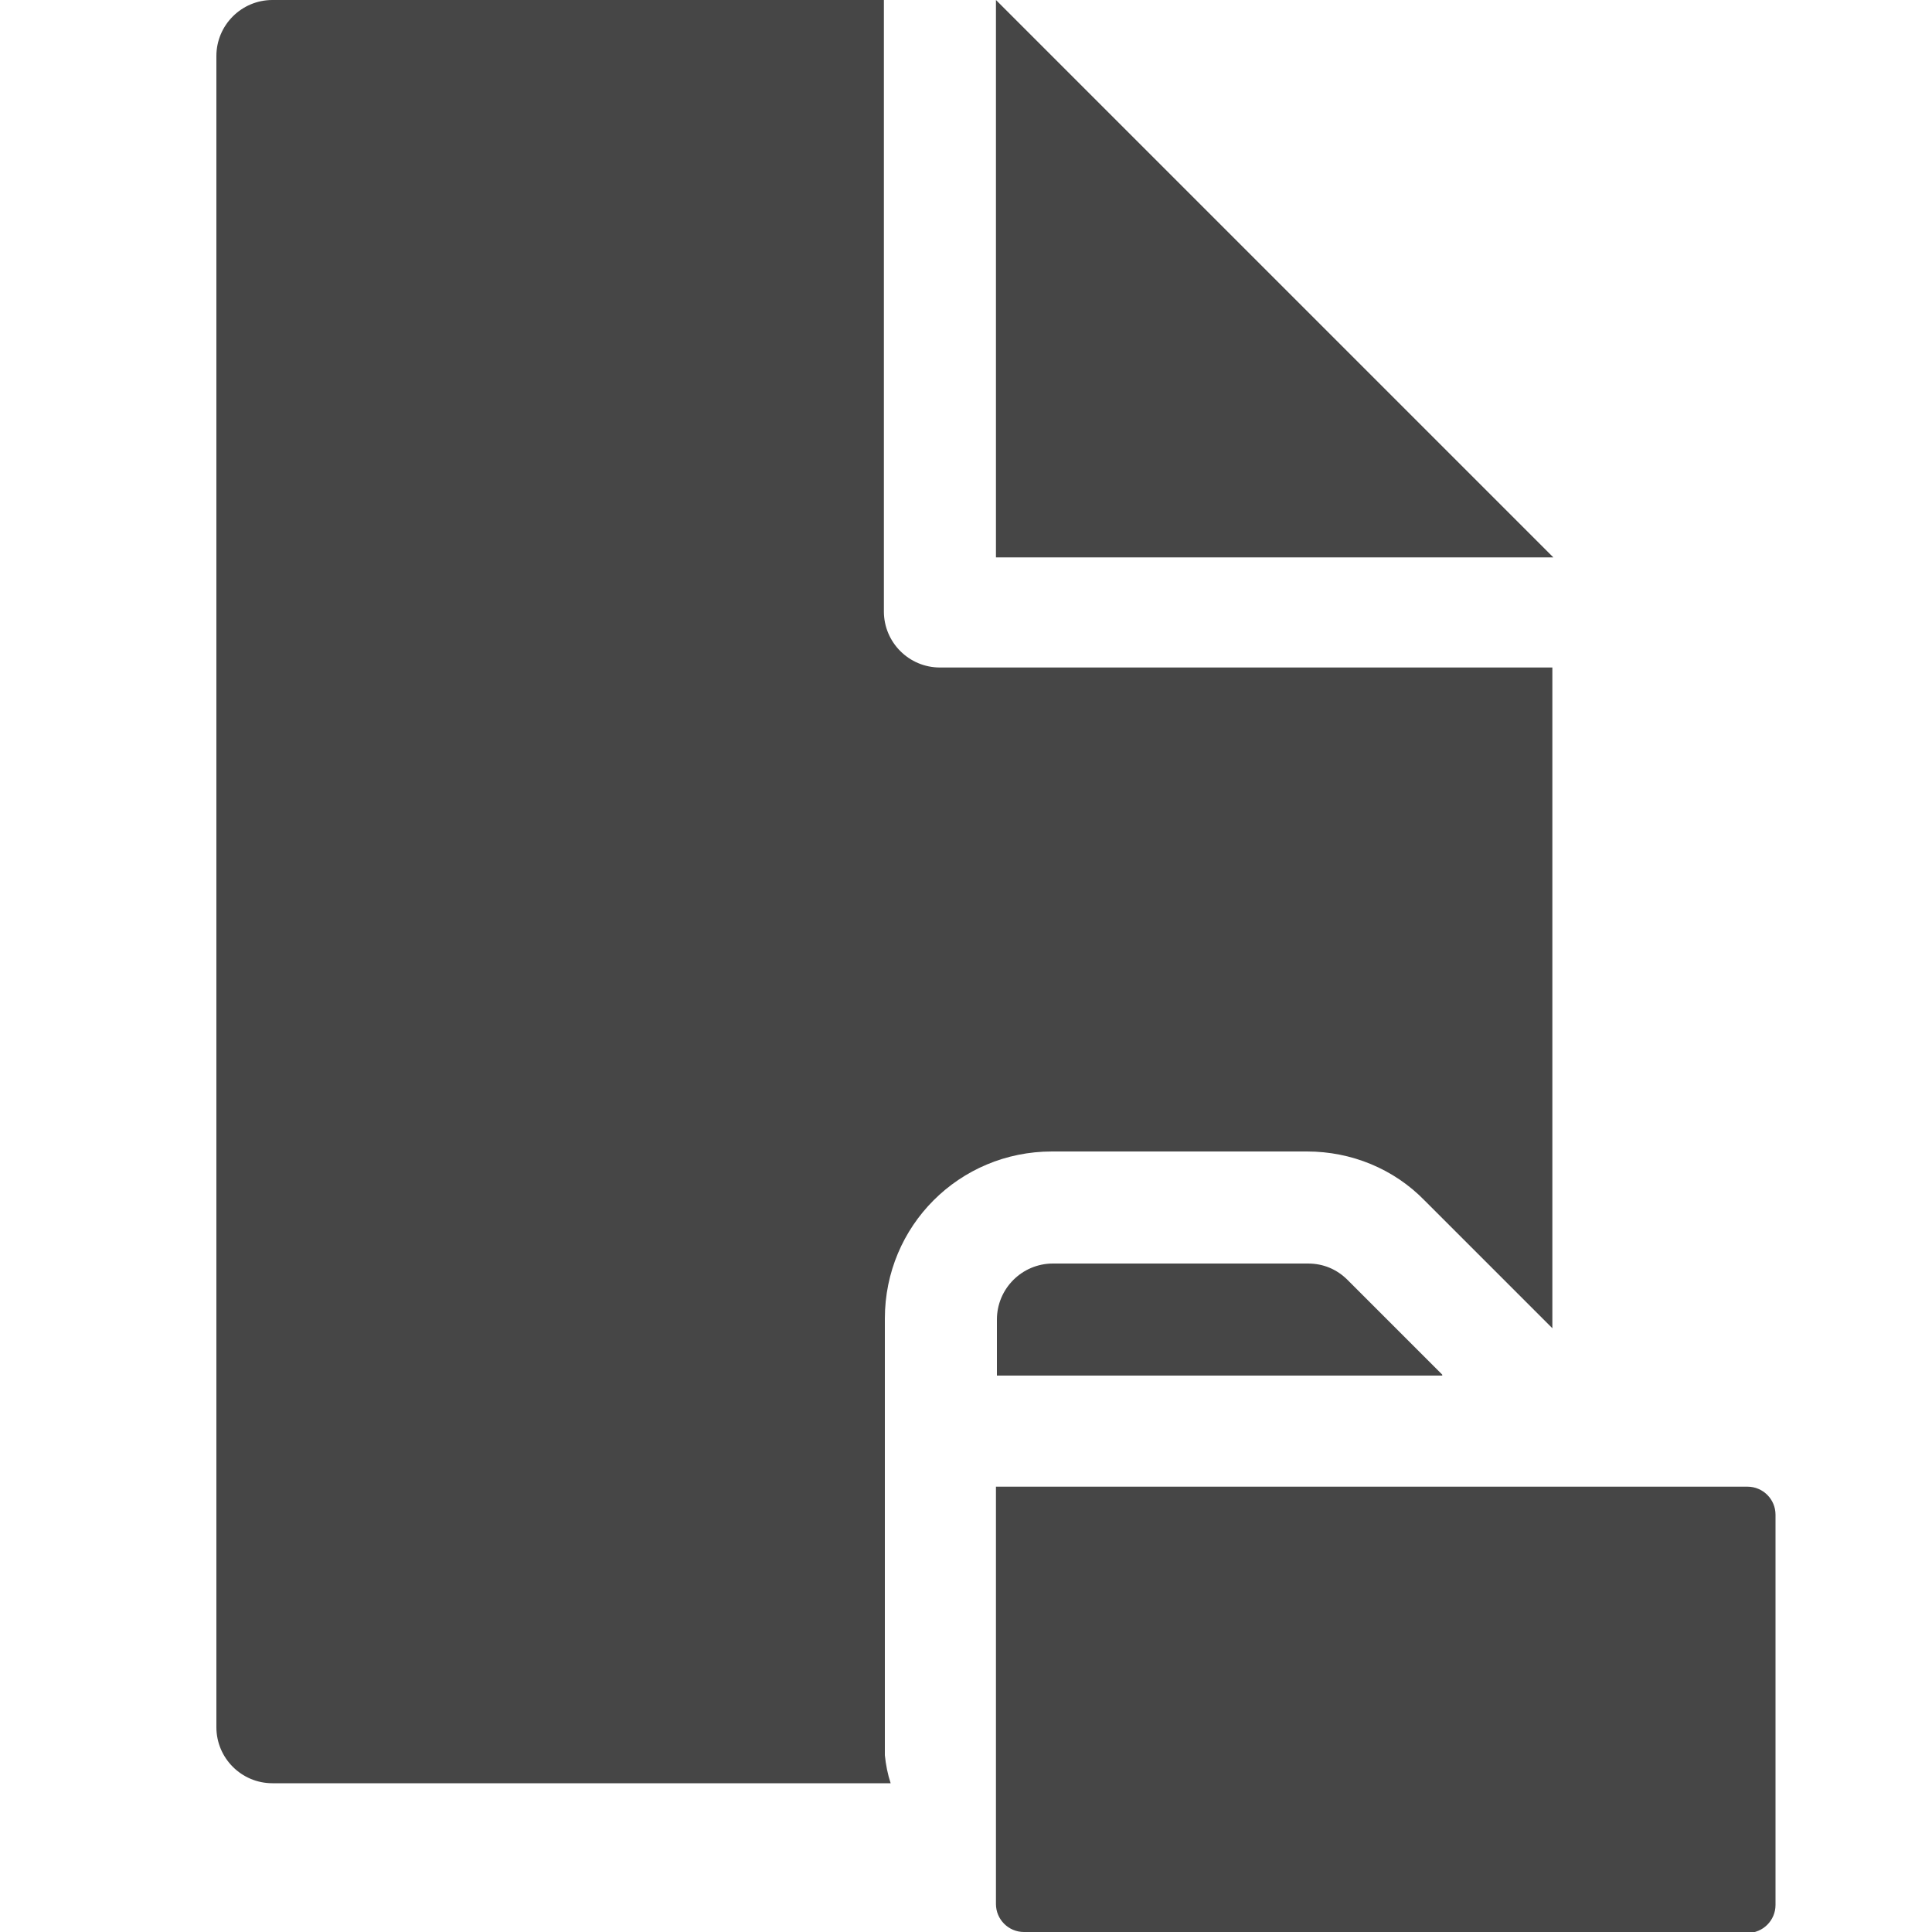
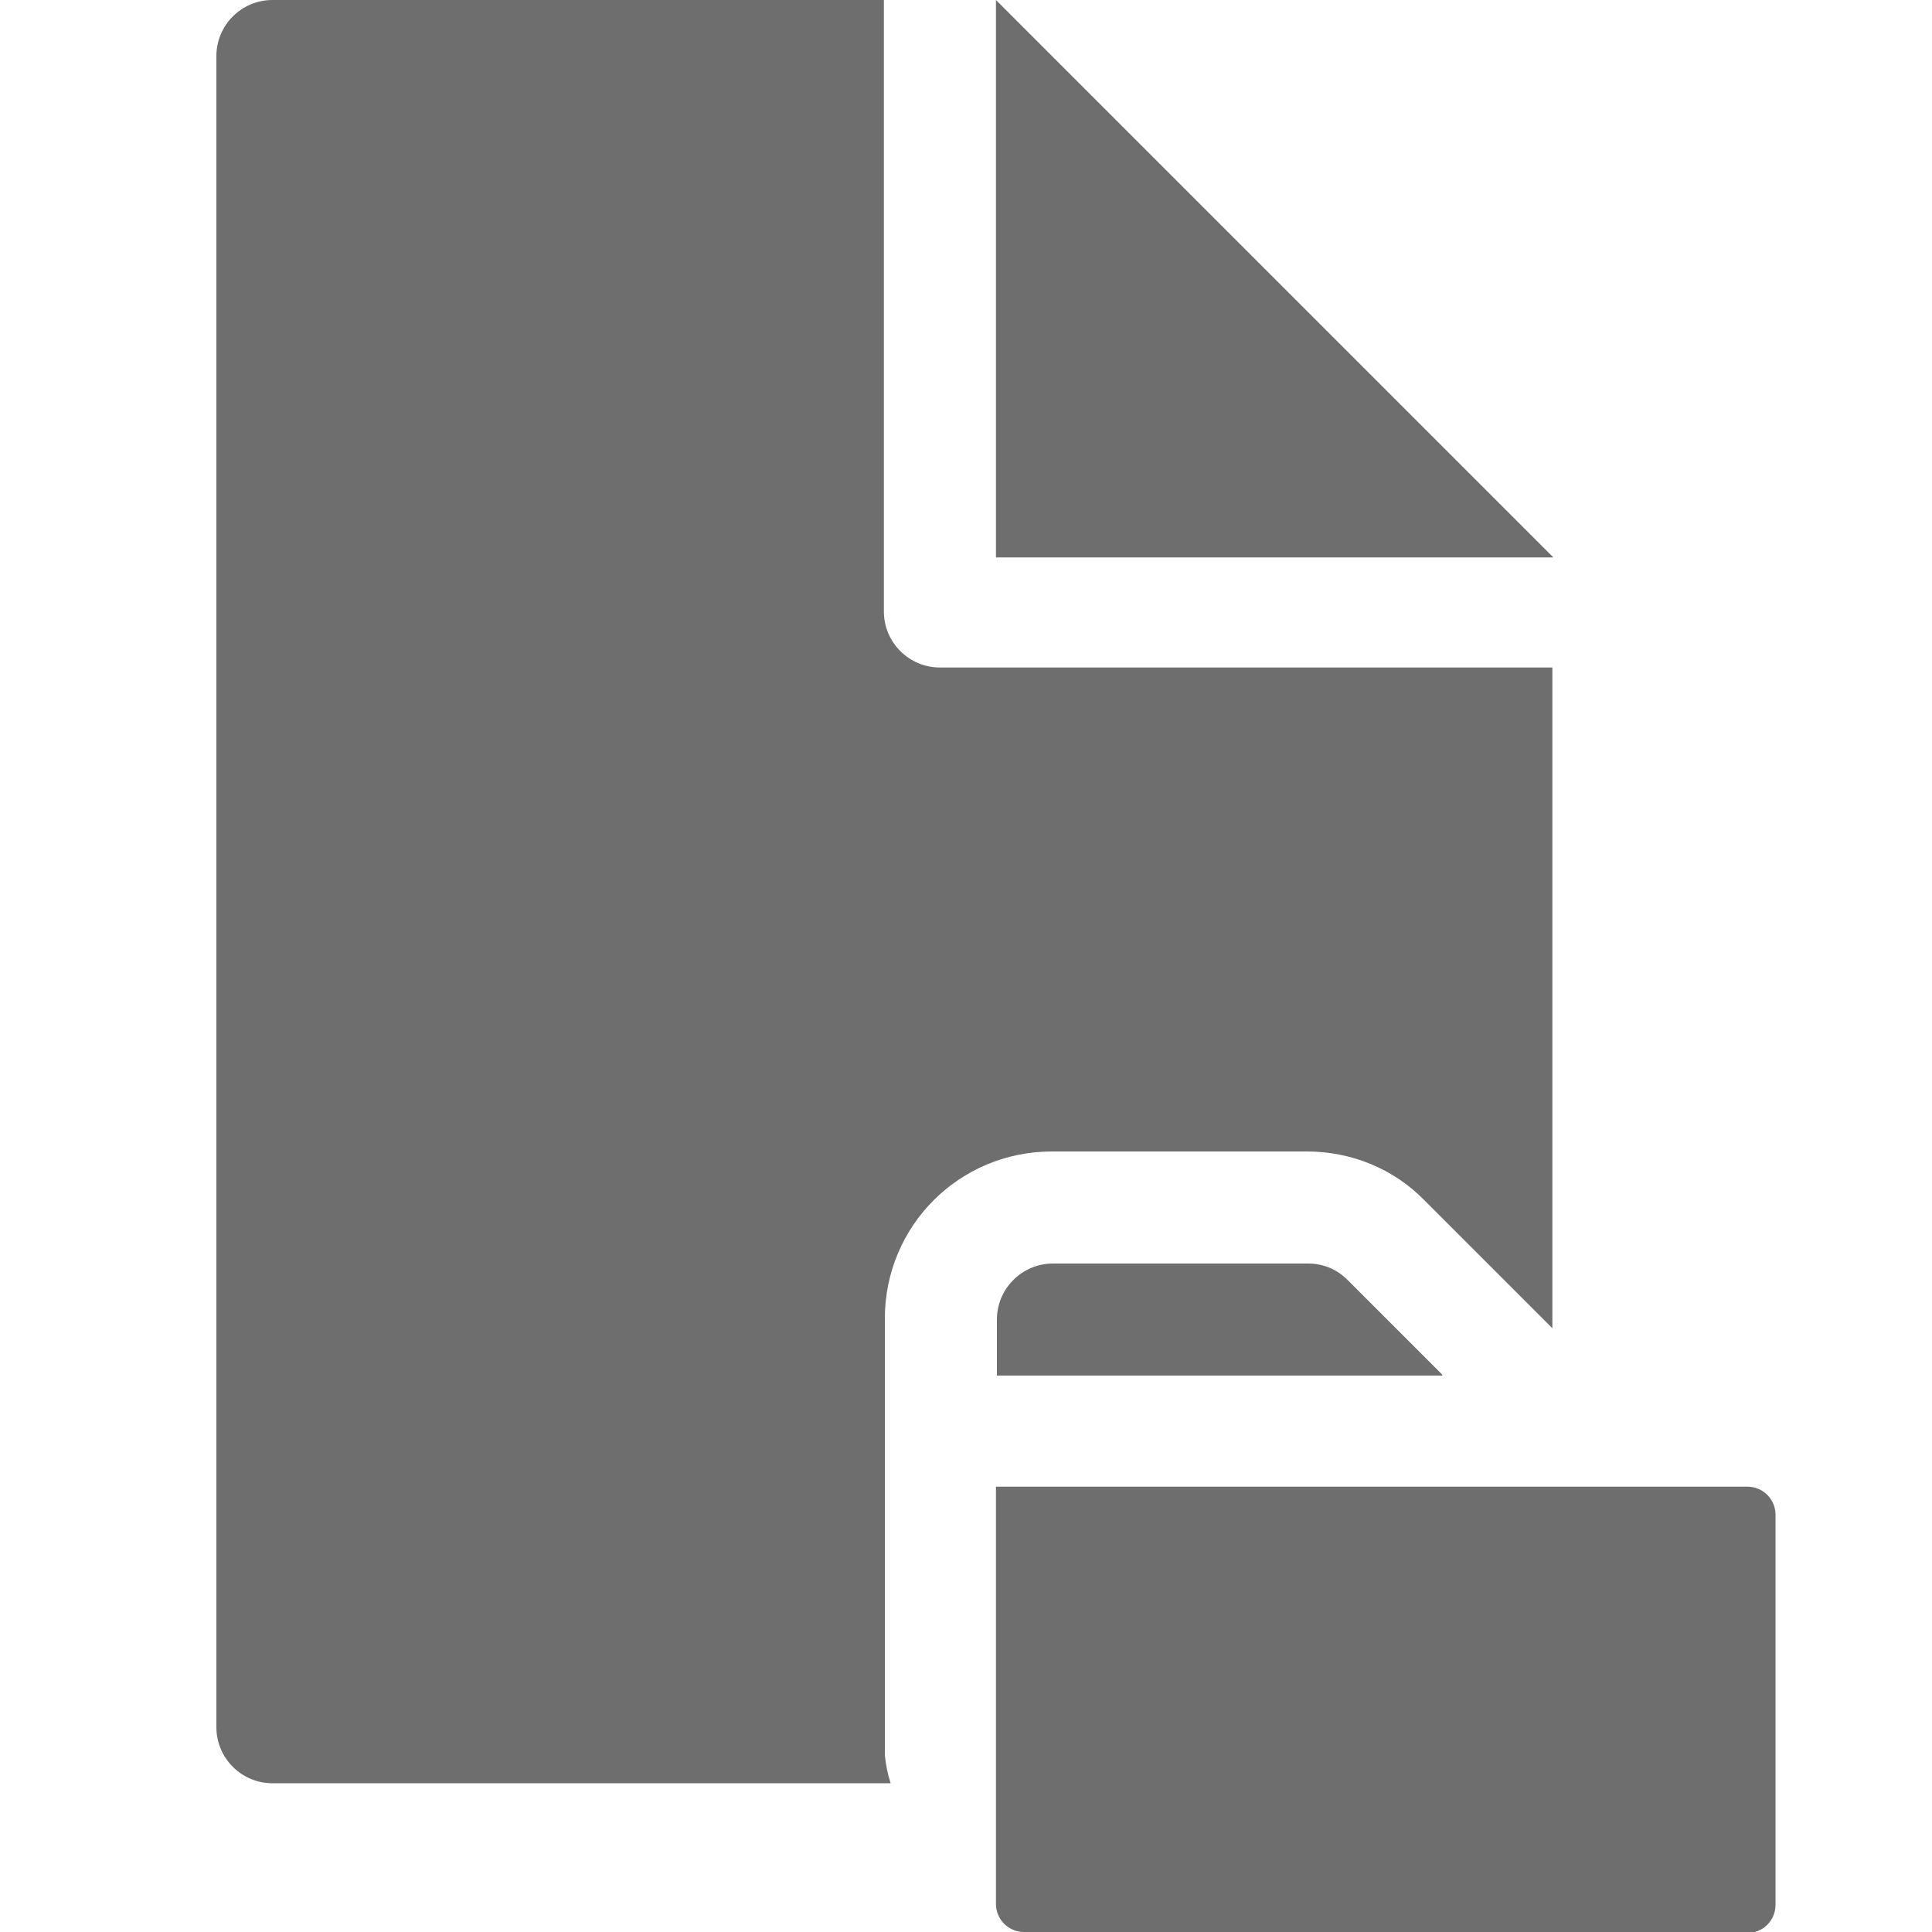
<svg xmlns="http://www.w3.org/2000/svg" id="Layer_1" viewBox="0 0 20 20">
-   <path id="Path_88" d="m10.31,0v5.77h5.77L10.31,0Z" style="fill:#464646; stroke-width:0px;" />
-   <path id="Path_89" d="m9.16,18.16v-4.51c0-.96.77-1.73,1.73-1.73h2.64c.46,0,.9.18,1.22.51l1.32,1.32v-6.84h-6.34c-.32,0-.58-.26-.58-.58h0V0H2.82C2.5,0,2.24.26,2.24.58h0v17.3c0,.32.26.58.58.58h6.4c-.03-.09-.05-.19-.06-.29Z" style="fill:#464646; stroke-width:0px;" />
-   <path id="Path_90" d="m18.1,20h-7.5c-.16,0-.29-.13-.29-.29v-4.32h7.78c.16,0,.29.13.29.29v4.04c0,.16-.13.29-.29.29Zm-3.17-5.77l-.98-.98c-.11-.11-.25-.17-.41-.17h-2.64c-.32,0-.58.26-.58.58h0v.58h4.61Z" style="fill:#464646; stroke-width:0px;" />
+   <path id="Path_88" d="M10.31,0v5.77h5.77L10.31,0Z" style="fill:#6e6e6e; stroke-width:0px;" />
+   <path id="Path_89" d="M9.16,18.16v-4.51c0-.96.77-1.73,1.73-1.73h2.64c.46,0,.9.18,1.22.51l1.32,1.32v-6.84h-6.34c-.32,0-.58-.26-.58-.58h0V0H2.82c-.32,0-.58.26-.58.58h0v17.3c0,.32.26.58.58.58h6.4c-.03-.09-.05-.19-.06-.29h0Z" style="fill:#6e6e6e; stroke-width:0px;" />
+   <path id="Path_90" d="M18.1,20h-7.5c-.16,0-.29-.13-.29-.29v-4.32h7.78c.16,0,.29.13.29.29v4.04c0,.16-.13.29-.29.29h.01ZM14.93,14.23l-.98-.98c-.11-.11-.25-.17-.41-.17h-2.64c-.32,0-.58.26-.58.58h0v.58h4.61Z" style="fill:#6e6e6e; stroke-width:0px;" />
</svg>
